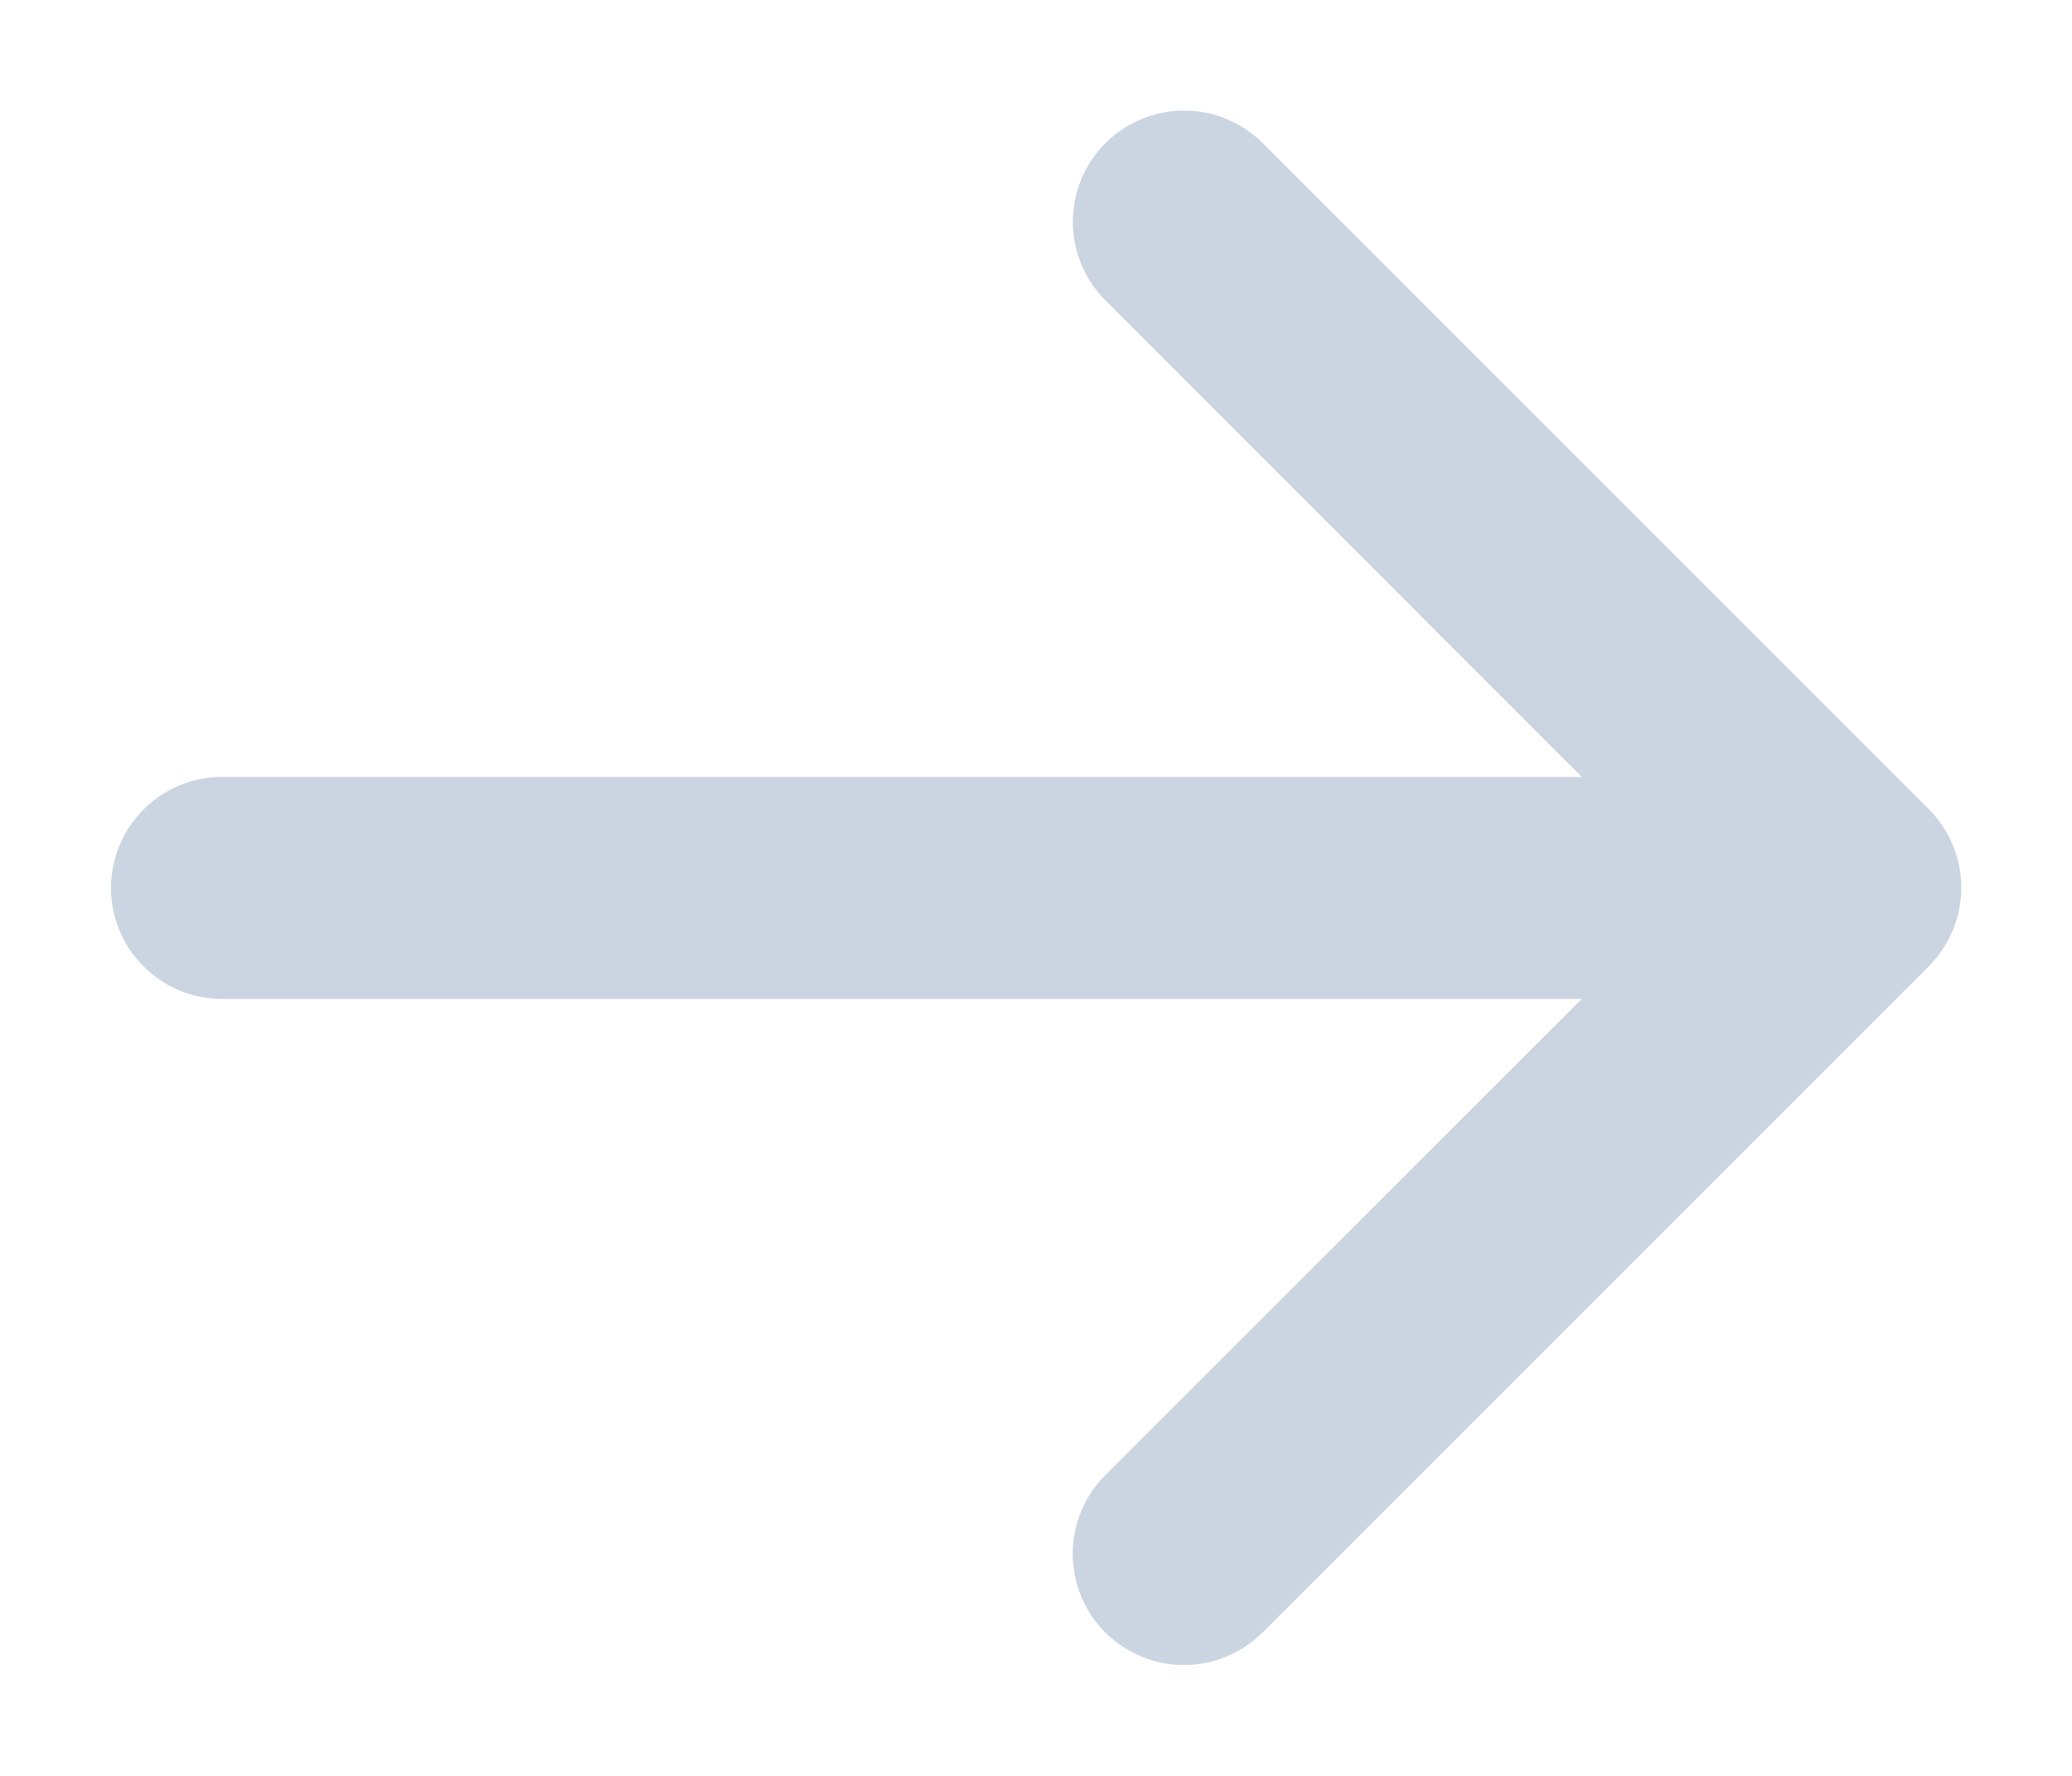
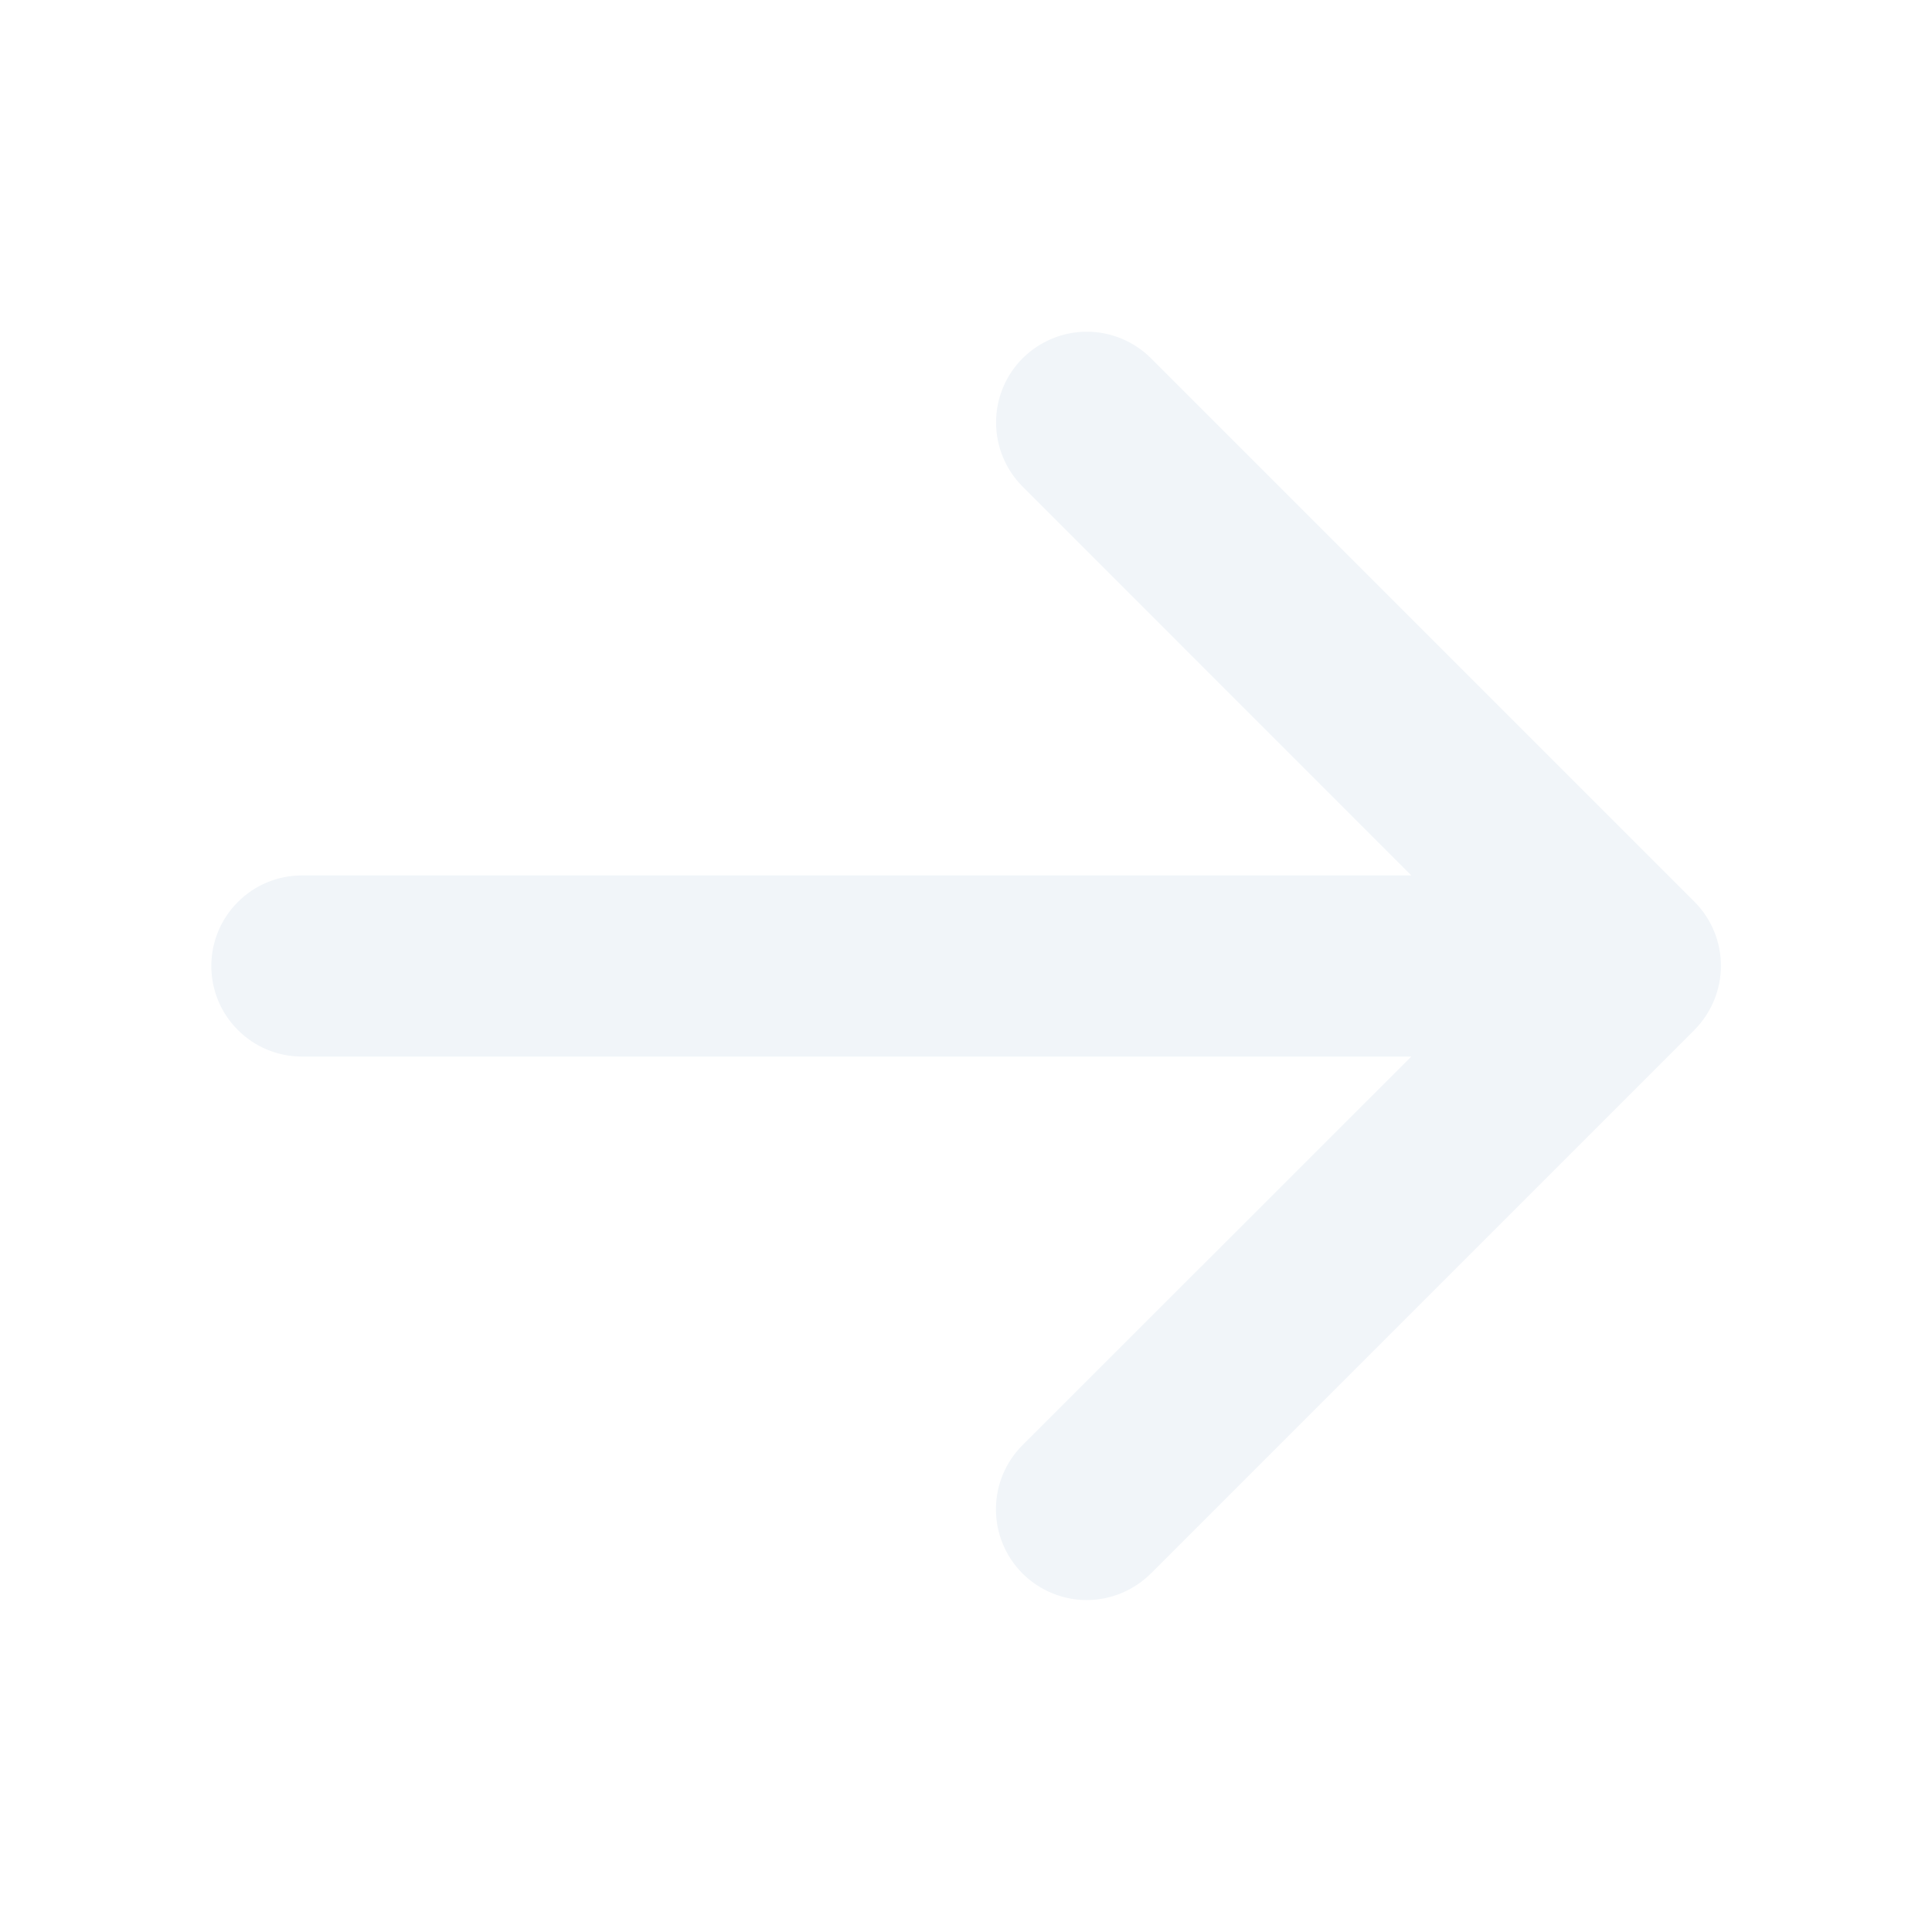
- <svg xmlns="http://www.w3.org/2000/svg" width="14" height="12" viewBox="0 0 14 12" fill="none">
-   <path d="M13.031 6.531L8.531 11.031C8.39 11.171 8.199 11.251 7.999 11.251C7.8 11.251 7.609 11.171 7.468 11.031C7.327 10.89 7.248 10.699 7.248 10.499C7.248 10.3 7.327 10.109 7.468 9.968L10.688 6.75H1.5C1.301 6.75 1.11 6.671 0.97 6.53C0.829 6.39 0.75 6.199 0.75 6C0.75 5.801 0.829 5.61 0.97 5.47C1.11 5.329 1.301 5.25 1.5 5.25H10.688L7.469 2.03C7.328 1.889 7.249 1.698 7.249 1.499C7.249 1.299 7.328 1.108 7.469 0.967C7.61 0.827 7.801 0.747 8.001 0.747C8.2 0.747 8.391 0.827 8.532 0.967L13.032 5.467C13.102 5.537 13.157 5.62 13.195 5.711C13.233 5.803 13.252 5.901 13.252 5.999C13.252 6.098 13.232 6.196 13.194 6.287C13.156 6.378 13.101 6.461 13.031 6.531Z" fill="#CBD5E1" />
+ <svg xmlns="http://www.w3.org/2000/svg" width="16" height="16" viewBox="0 0 16 16" fill="none">
+   <path d="M14.031 8.531L9.531 13.031C9.39 13.171 9.199 13.251 8.999 13.251C8.8 13.251 8.609 13.171 8.468 13.031C8.327 12.89 8.248 12.699 8.248 12.499C8.248 12.3 8.327 12.109 8.468 11.968L11.688 8.75H2.5C2.301 8.75 2.11 8.671 1.97 8.53C1.829 8.39 1.75 8.199 1.75 8C1.75 7.801 1.829 7.61 1.97 7.47C2.11 7.329 2.301 7.25 2.5 7.25H11.688L8.469 4.03C8.328 3.889 8.249 3.698 8.249 3.499C8.249 3.299 8.328 3.108 8.469 2.967C8.61 2.827 8.801 2.747 9.001 2.747C9.2 2.747 9.391 2.827 9.532 2.967L14.032 7.467C14.102 7.537 14.157 7.62 14.195 7.711C14.233 7.803 14.252 7.901 14.252 7.999C14.252 8.098 14.232 8.196 14.194 8.287C14.156 8.378 14.101 8.461 14.031 8.531Z" fill="#F1F5F9" />
</svg>
